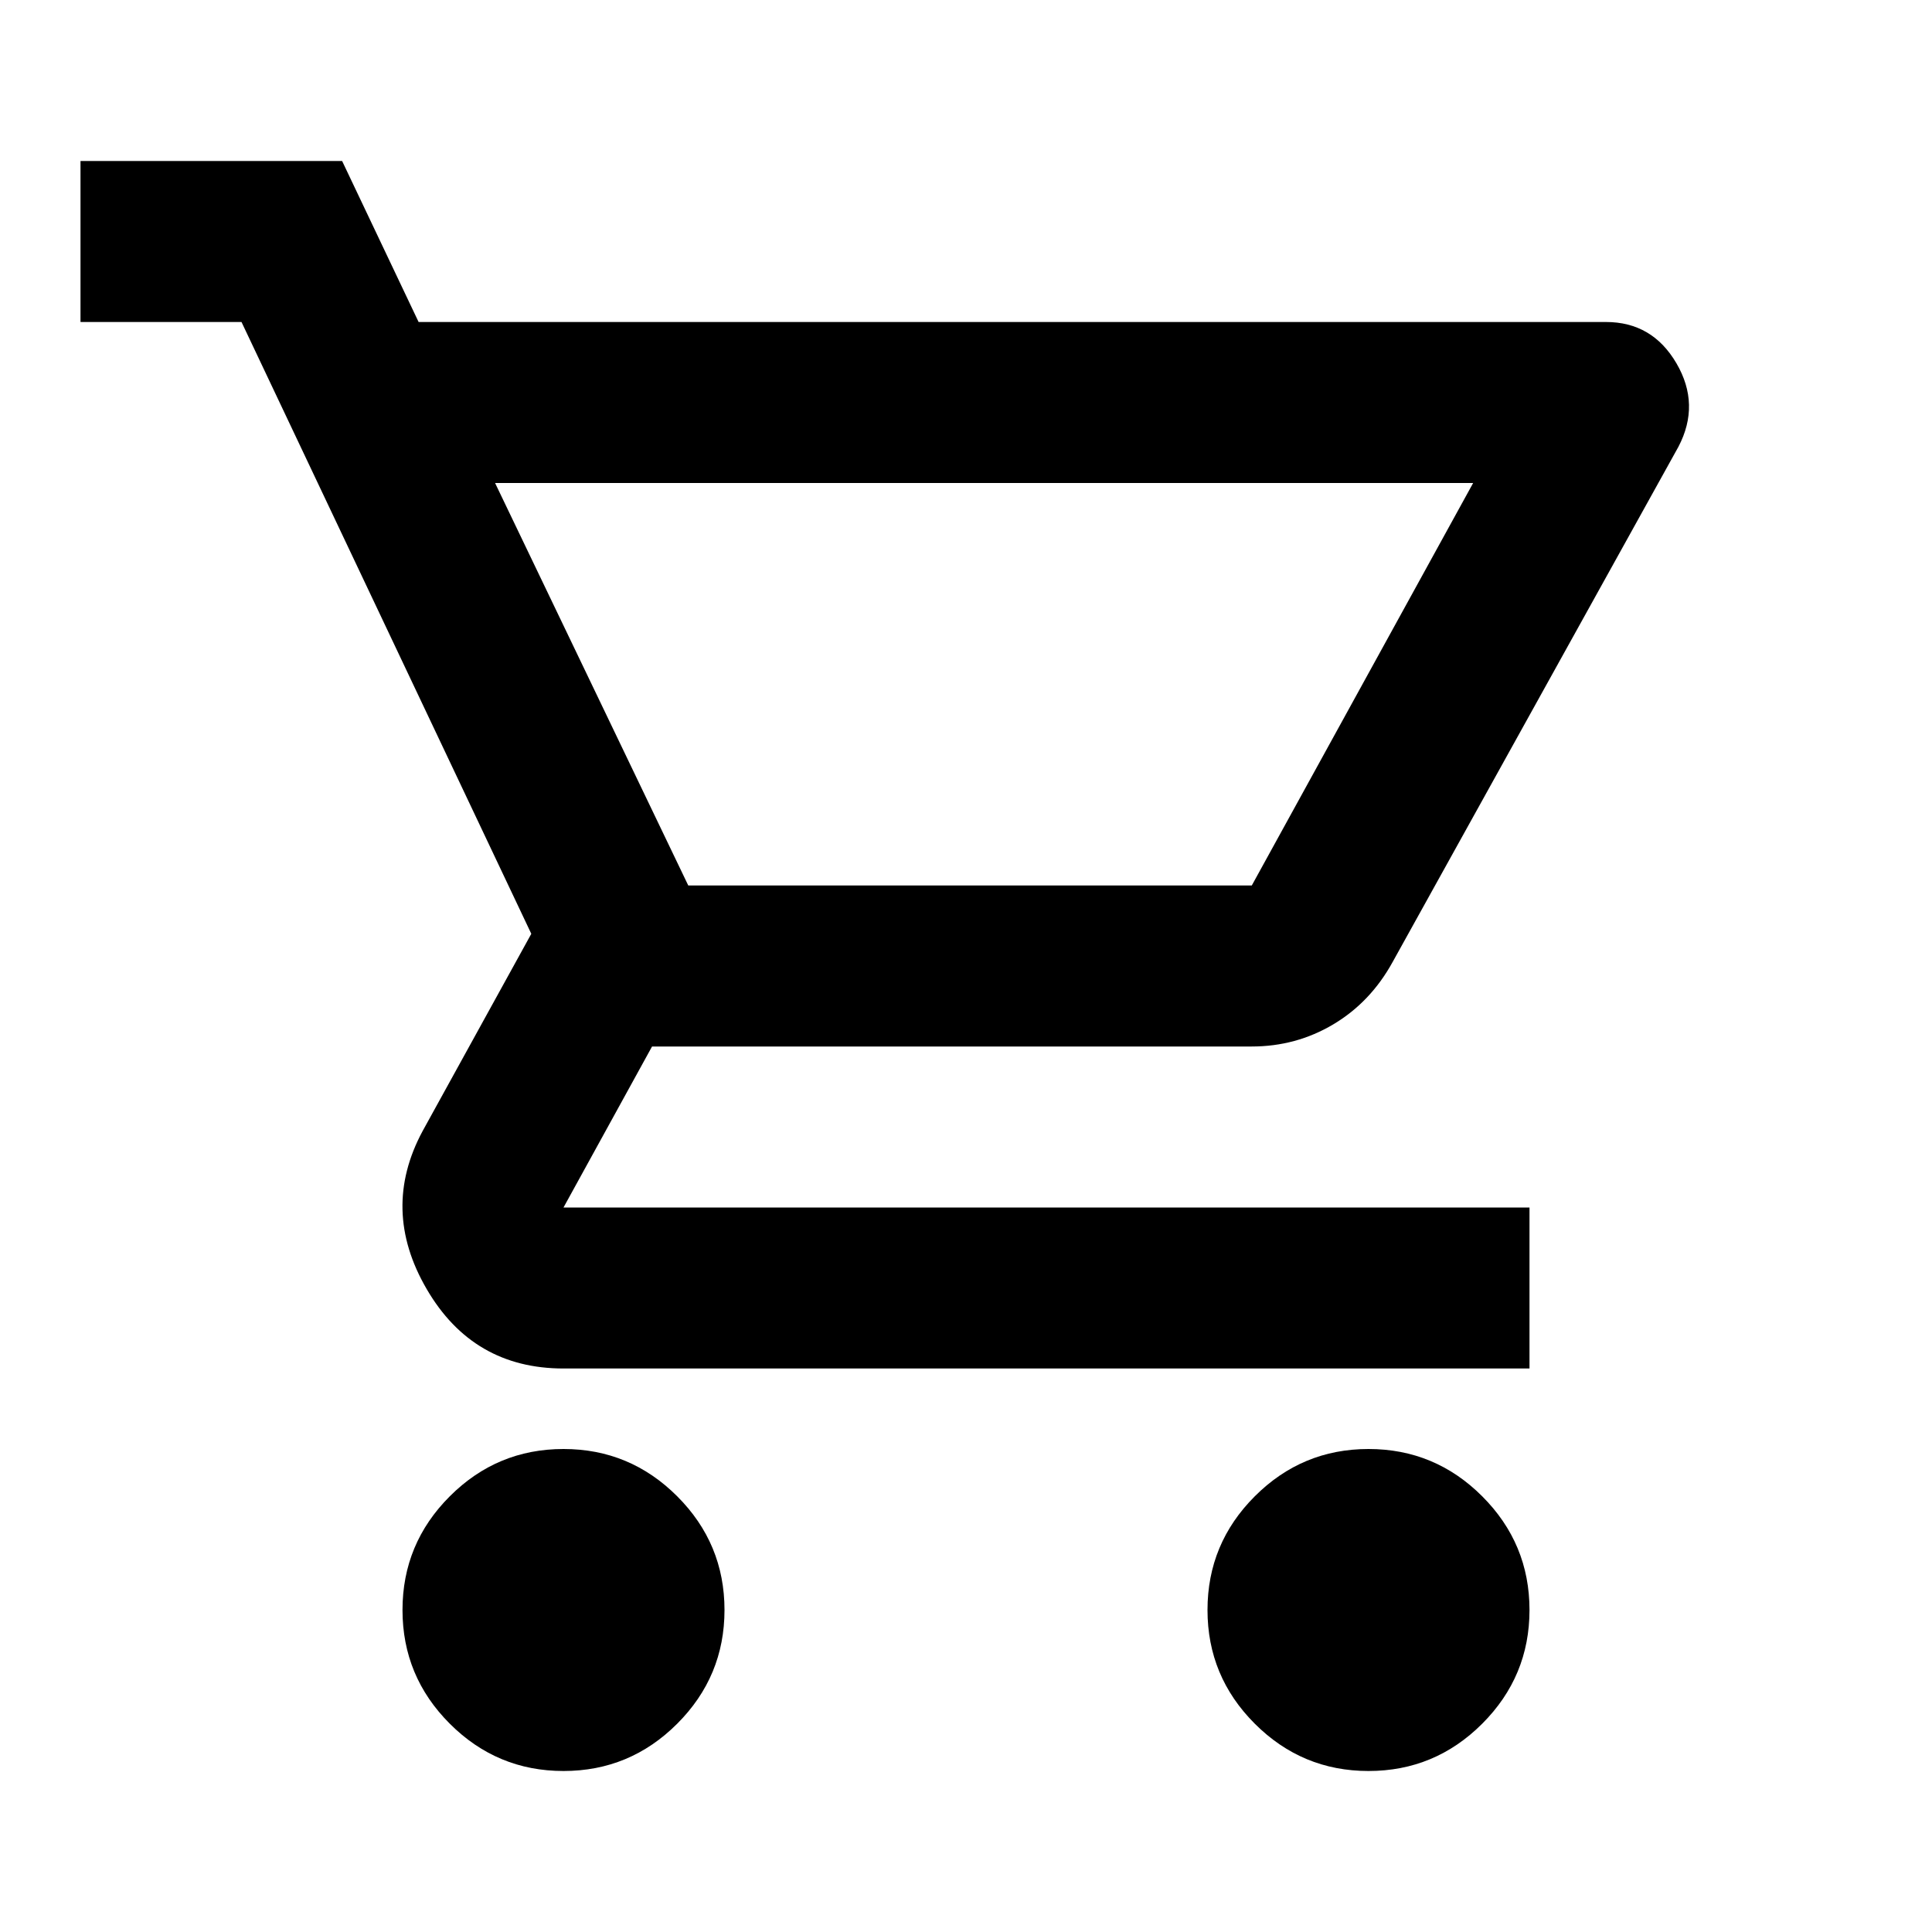
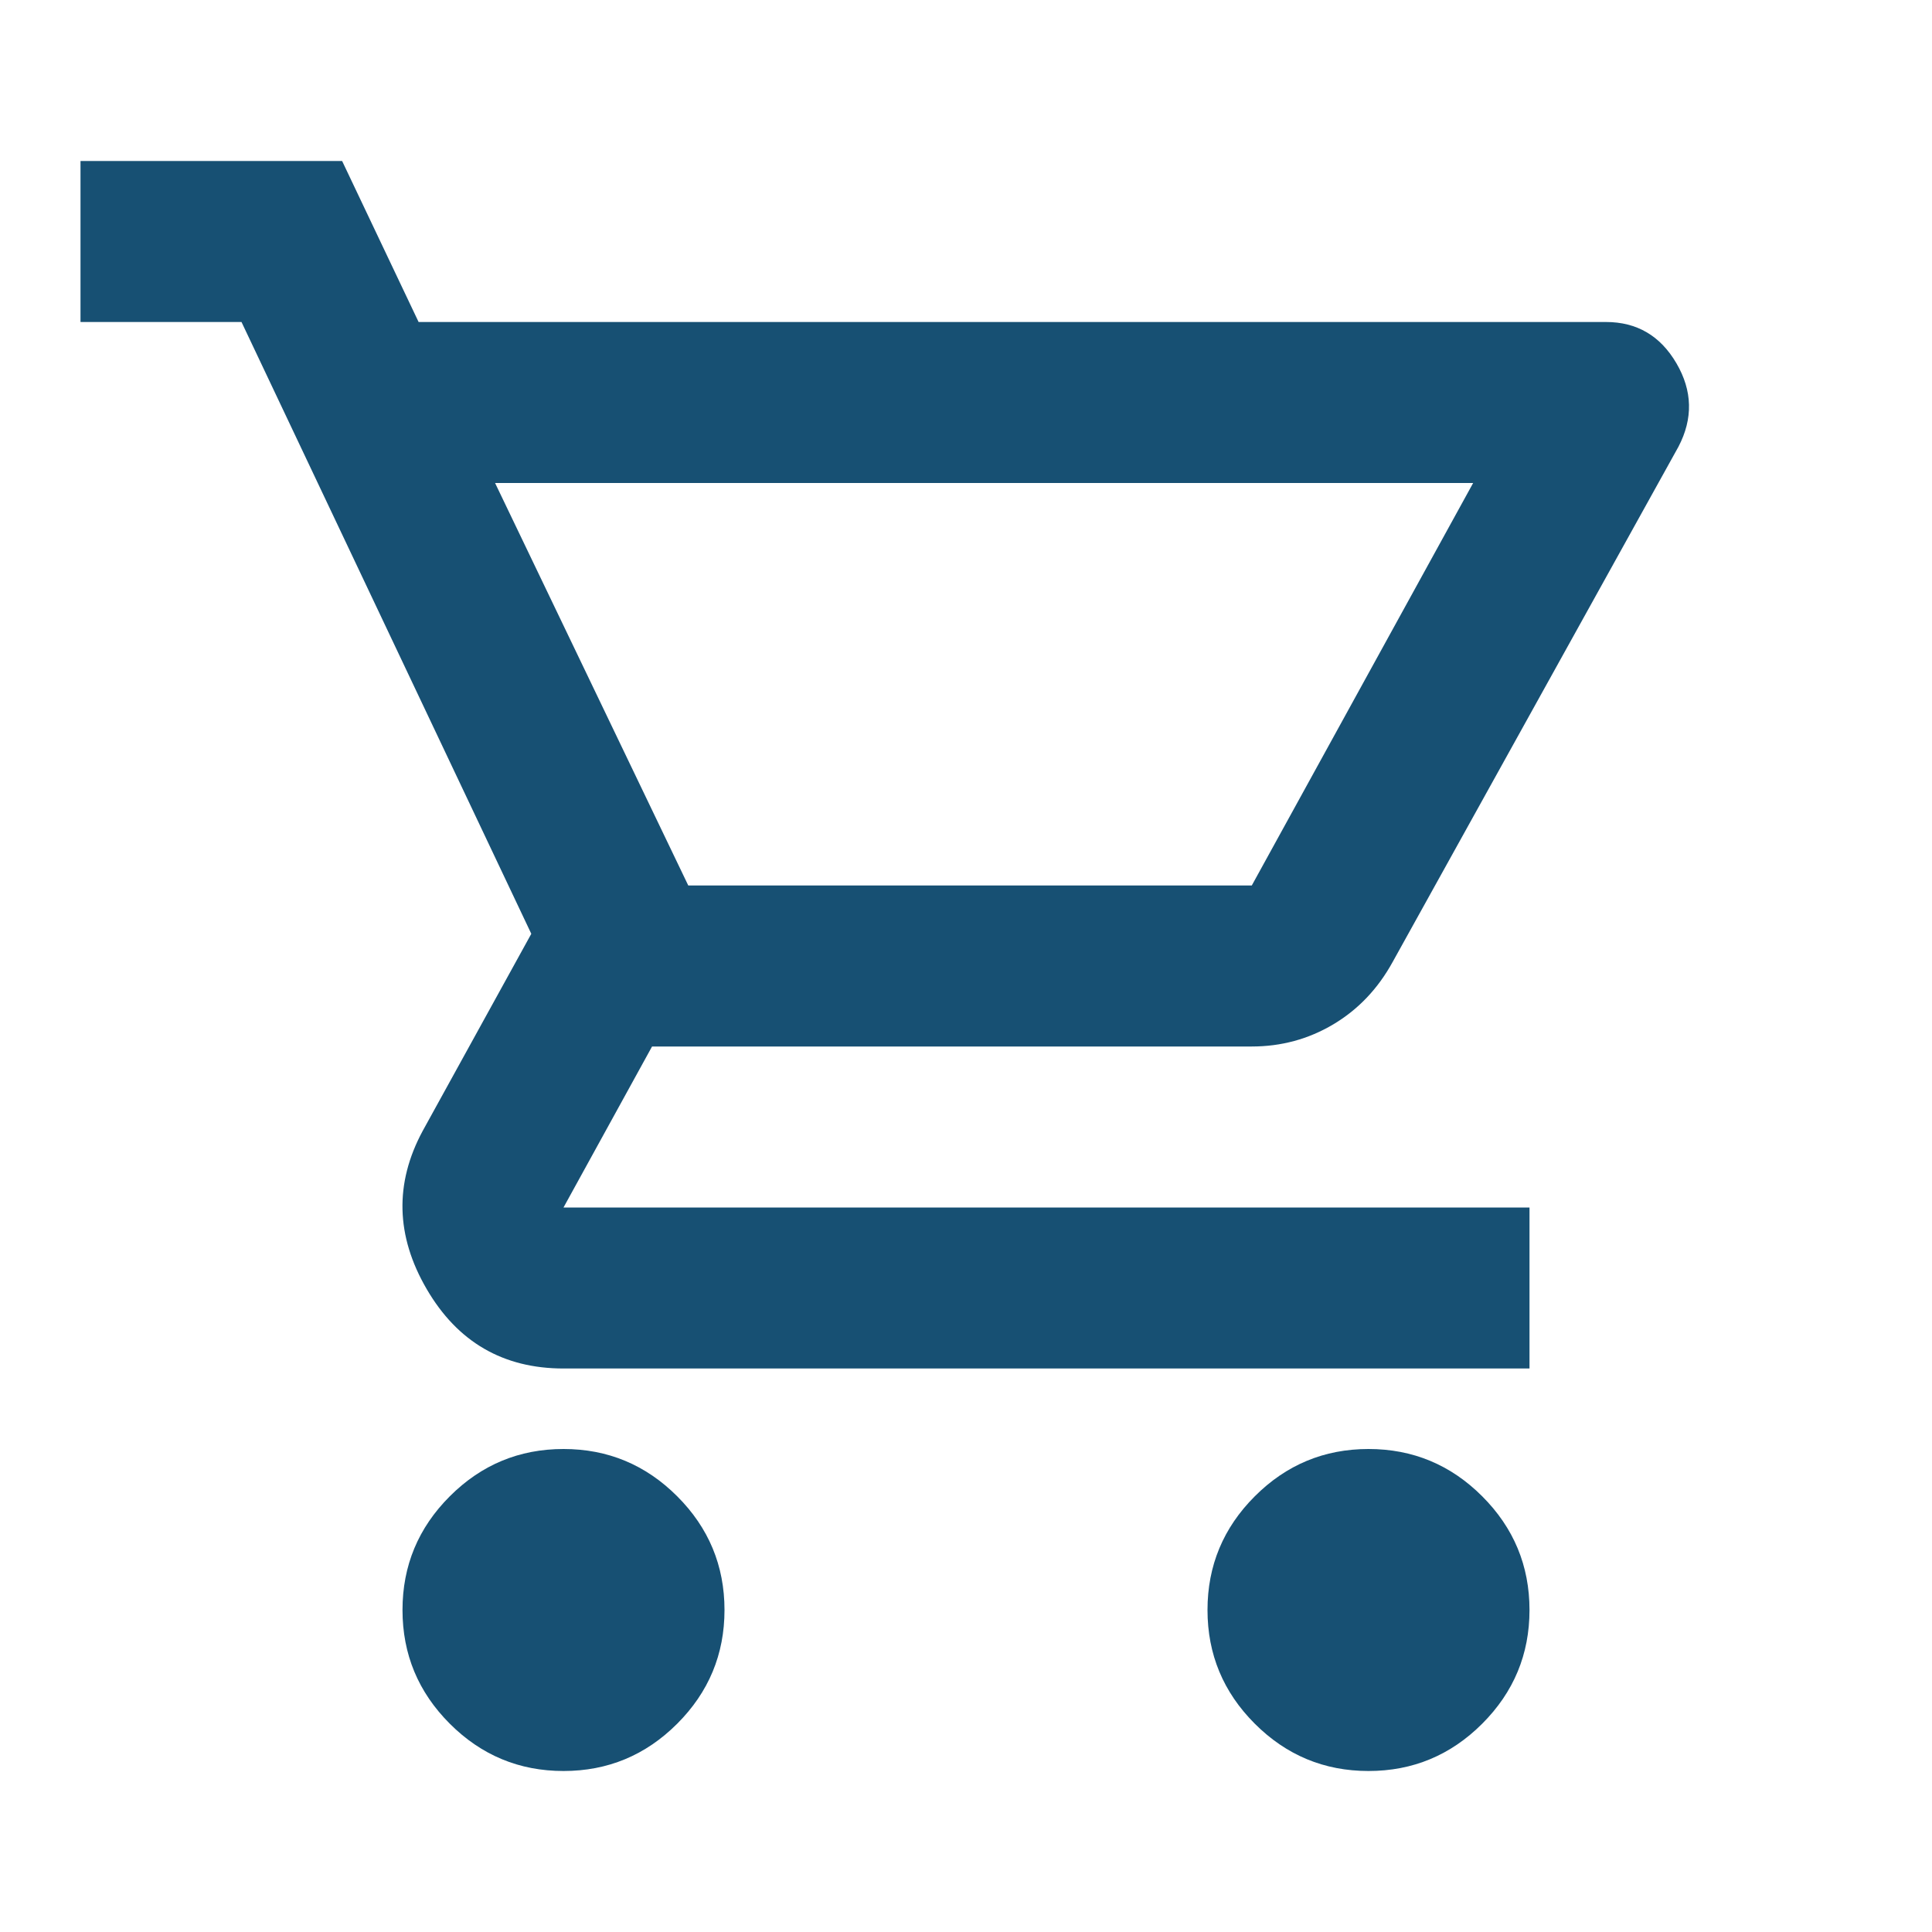
- <svg xmlns="http://www.w3.org/2000/svg" height="24" viewBox="0 -960 960 960" width="24">
+ <svg xmlns="http://www.w3.org/2000/svg" height="24" viewBox="0 -960 960 960" width="24" fill="#175073">
  <path d="M280-80q-33 0-56.5-23.5T200-160q0-33 23.5-56.5T280-240q33 0 56.5 23.5T360-160q0 33-23.5 56.5T280-80Zm400 0q-33 0-56.5-23.5T600-160q0-33 23.5-56.5T680-240q33 0 56.5 23.5T760-160q0 33-23.5 56.5T680-80ZM246-720l96 200h280l110-200H246Zm-38-80h590q23 0 35 20.5t1 41.5L692-482q-11 20-29.5 31T622-440H324l-44 80h480v80H280q-45 0-68-39.5t-2-78.5l54-98-144-304H40v-80h130l38 80Zm134 280h280-280Z" />
</svg>
